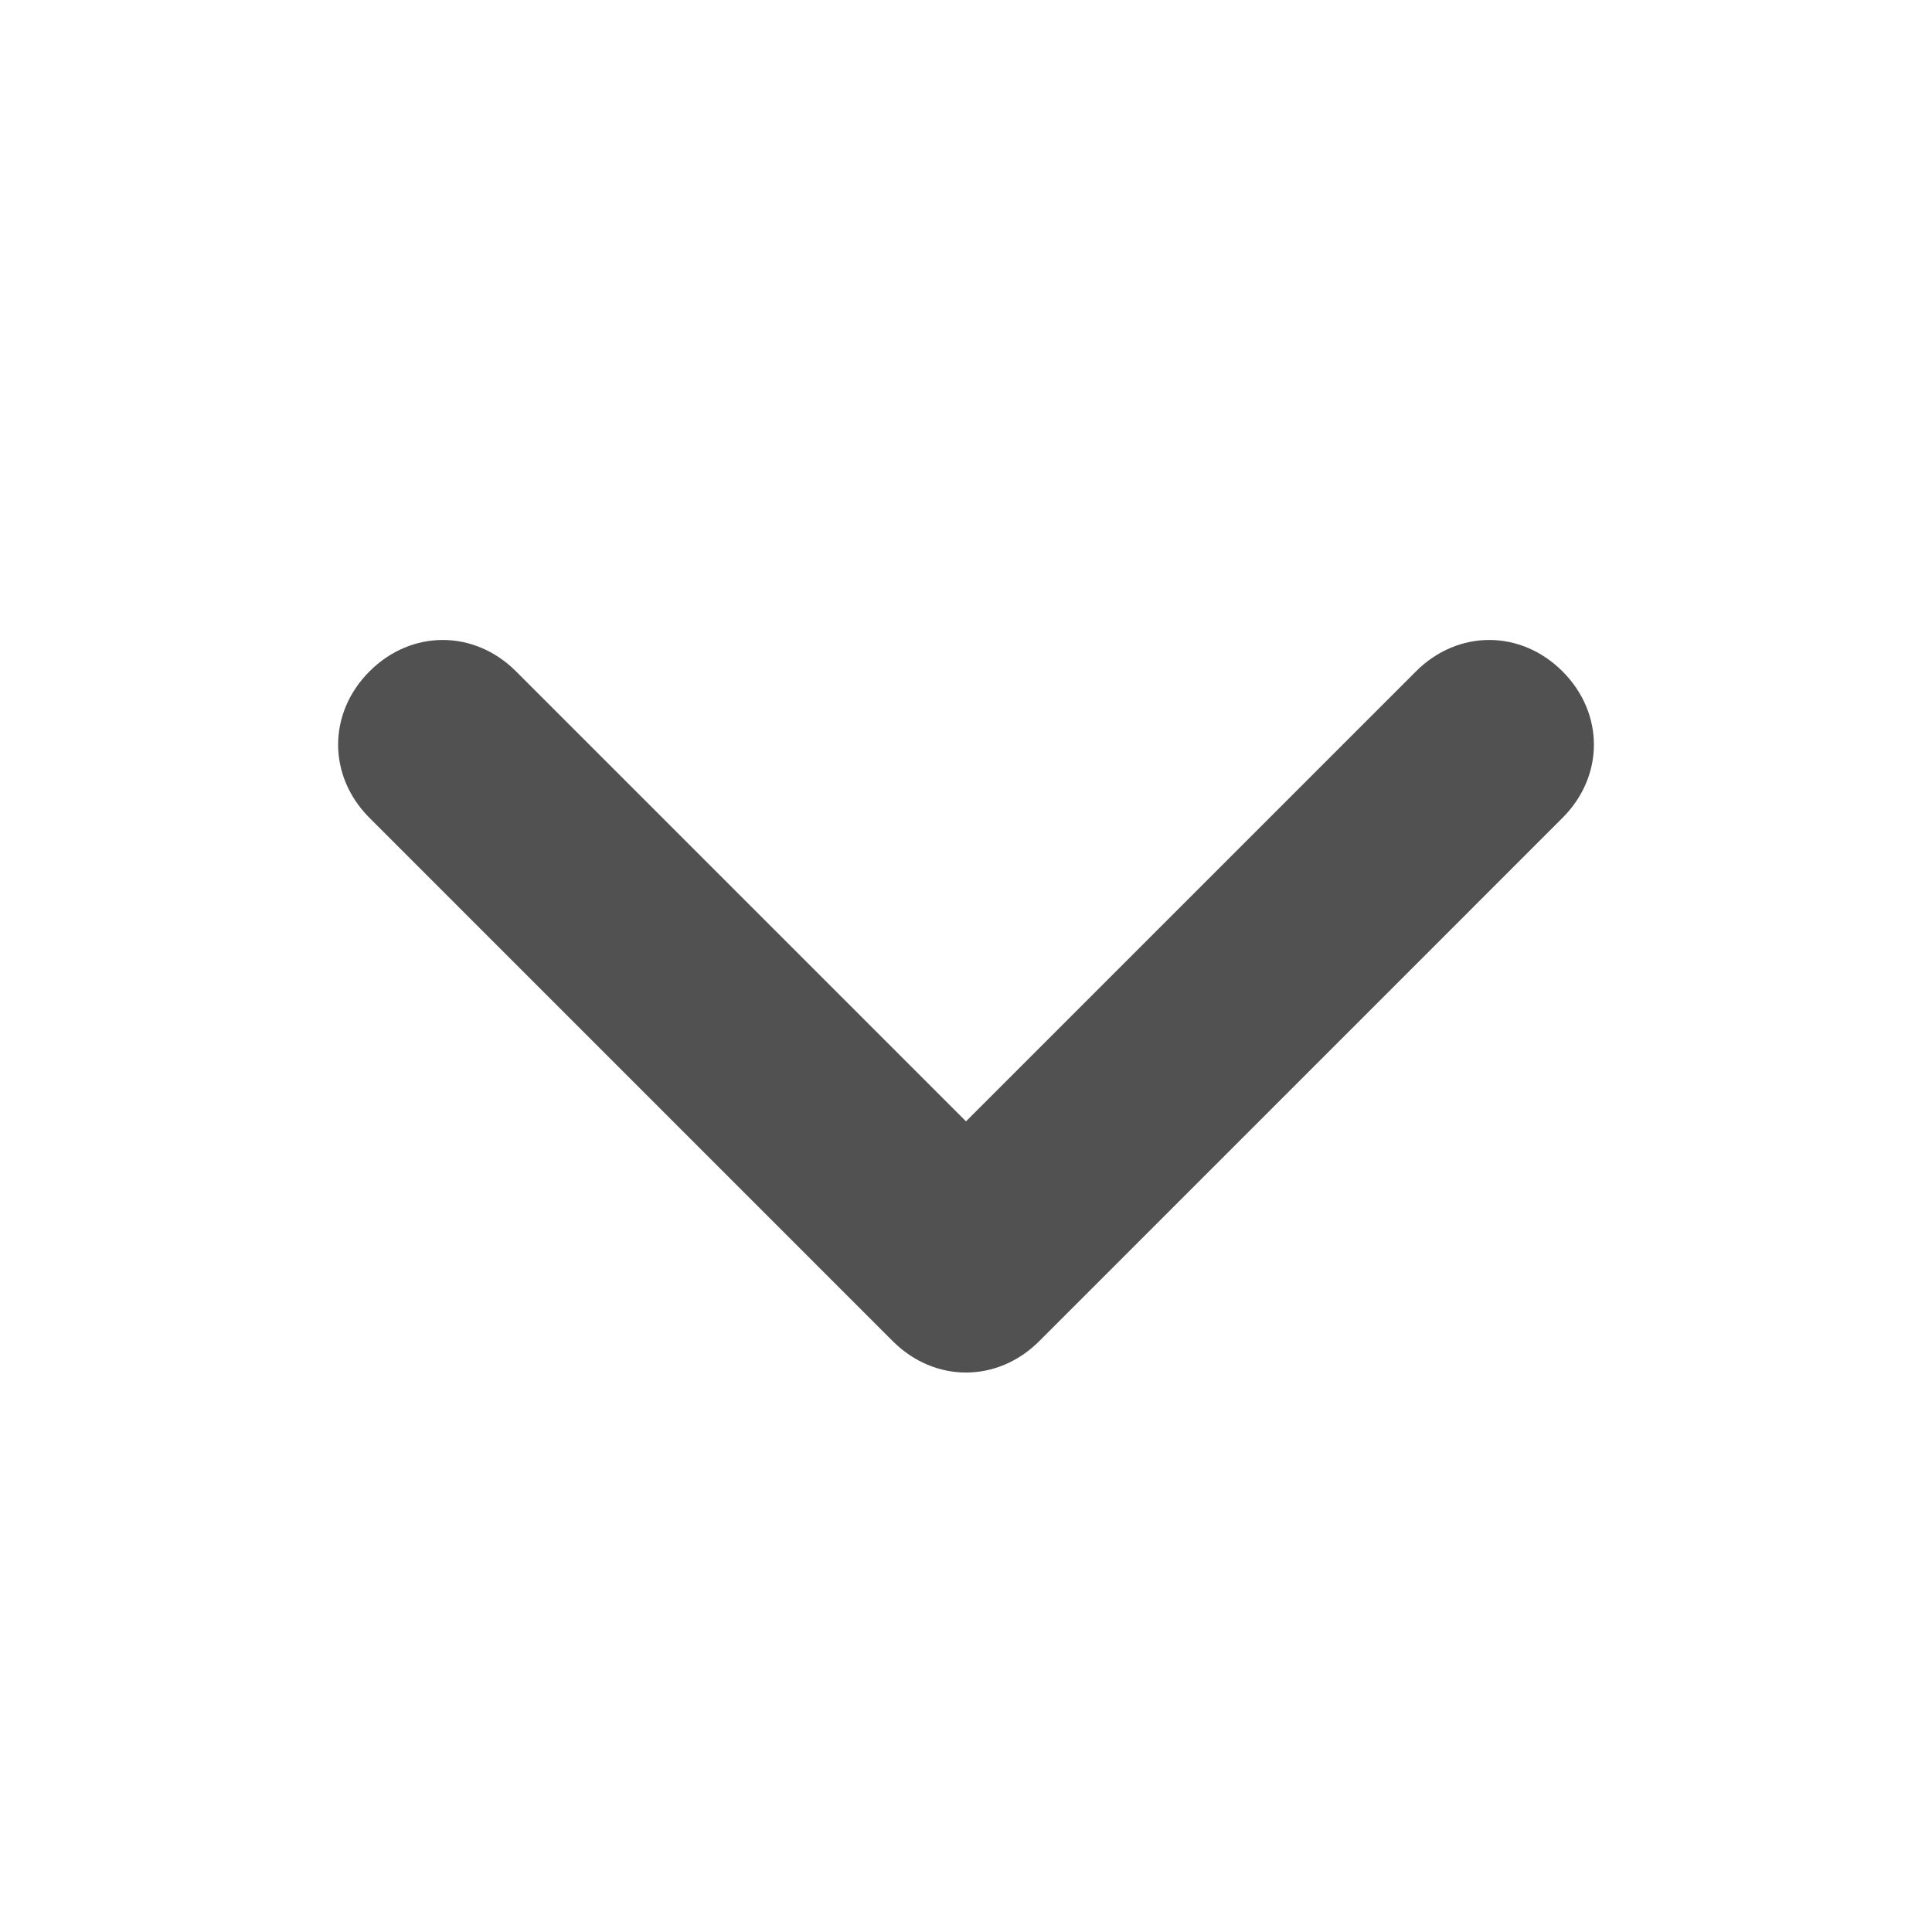
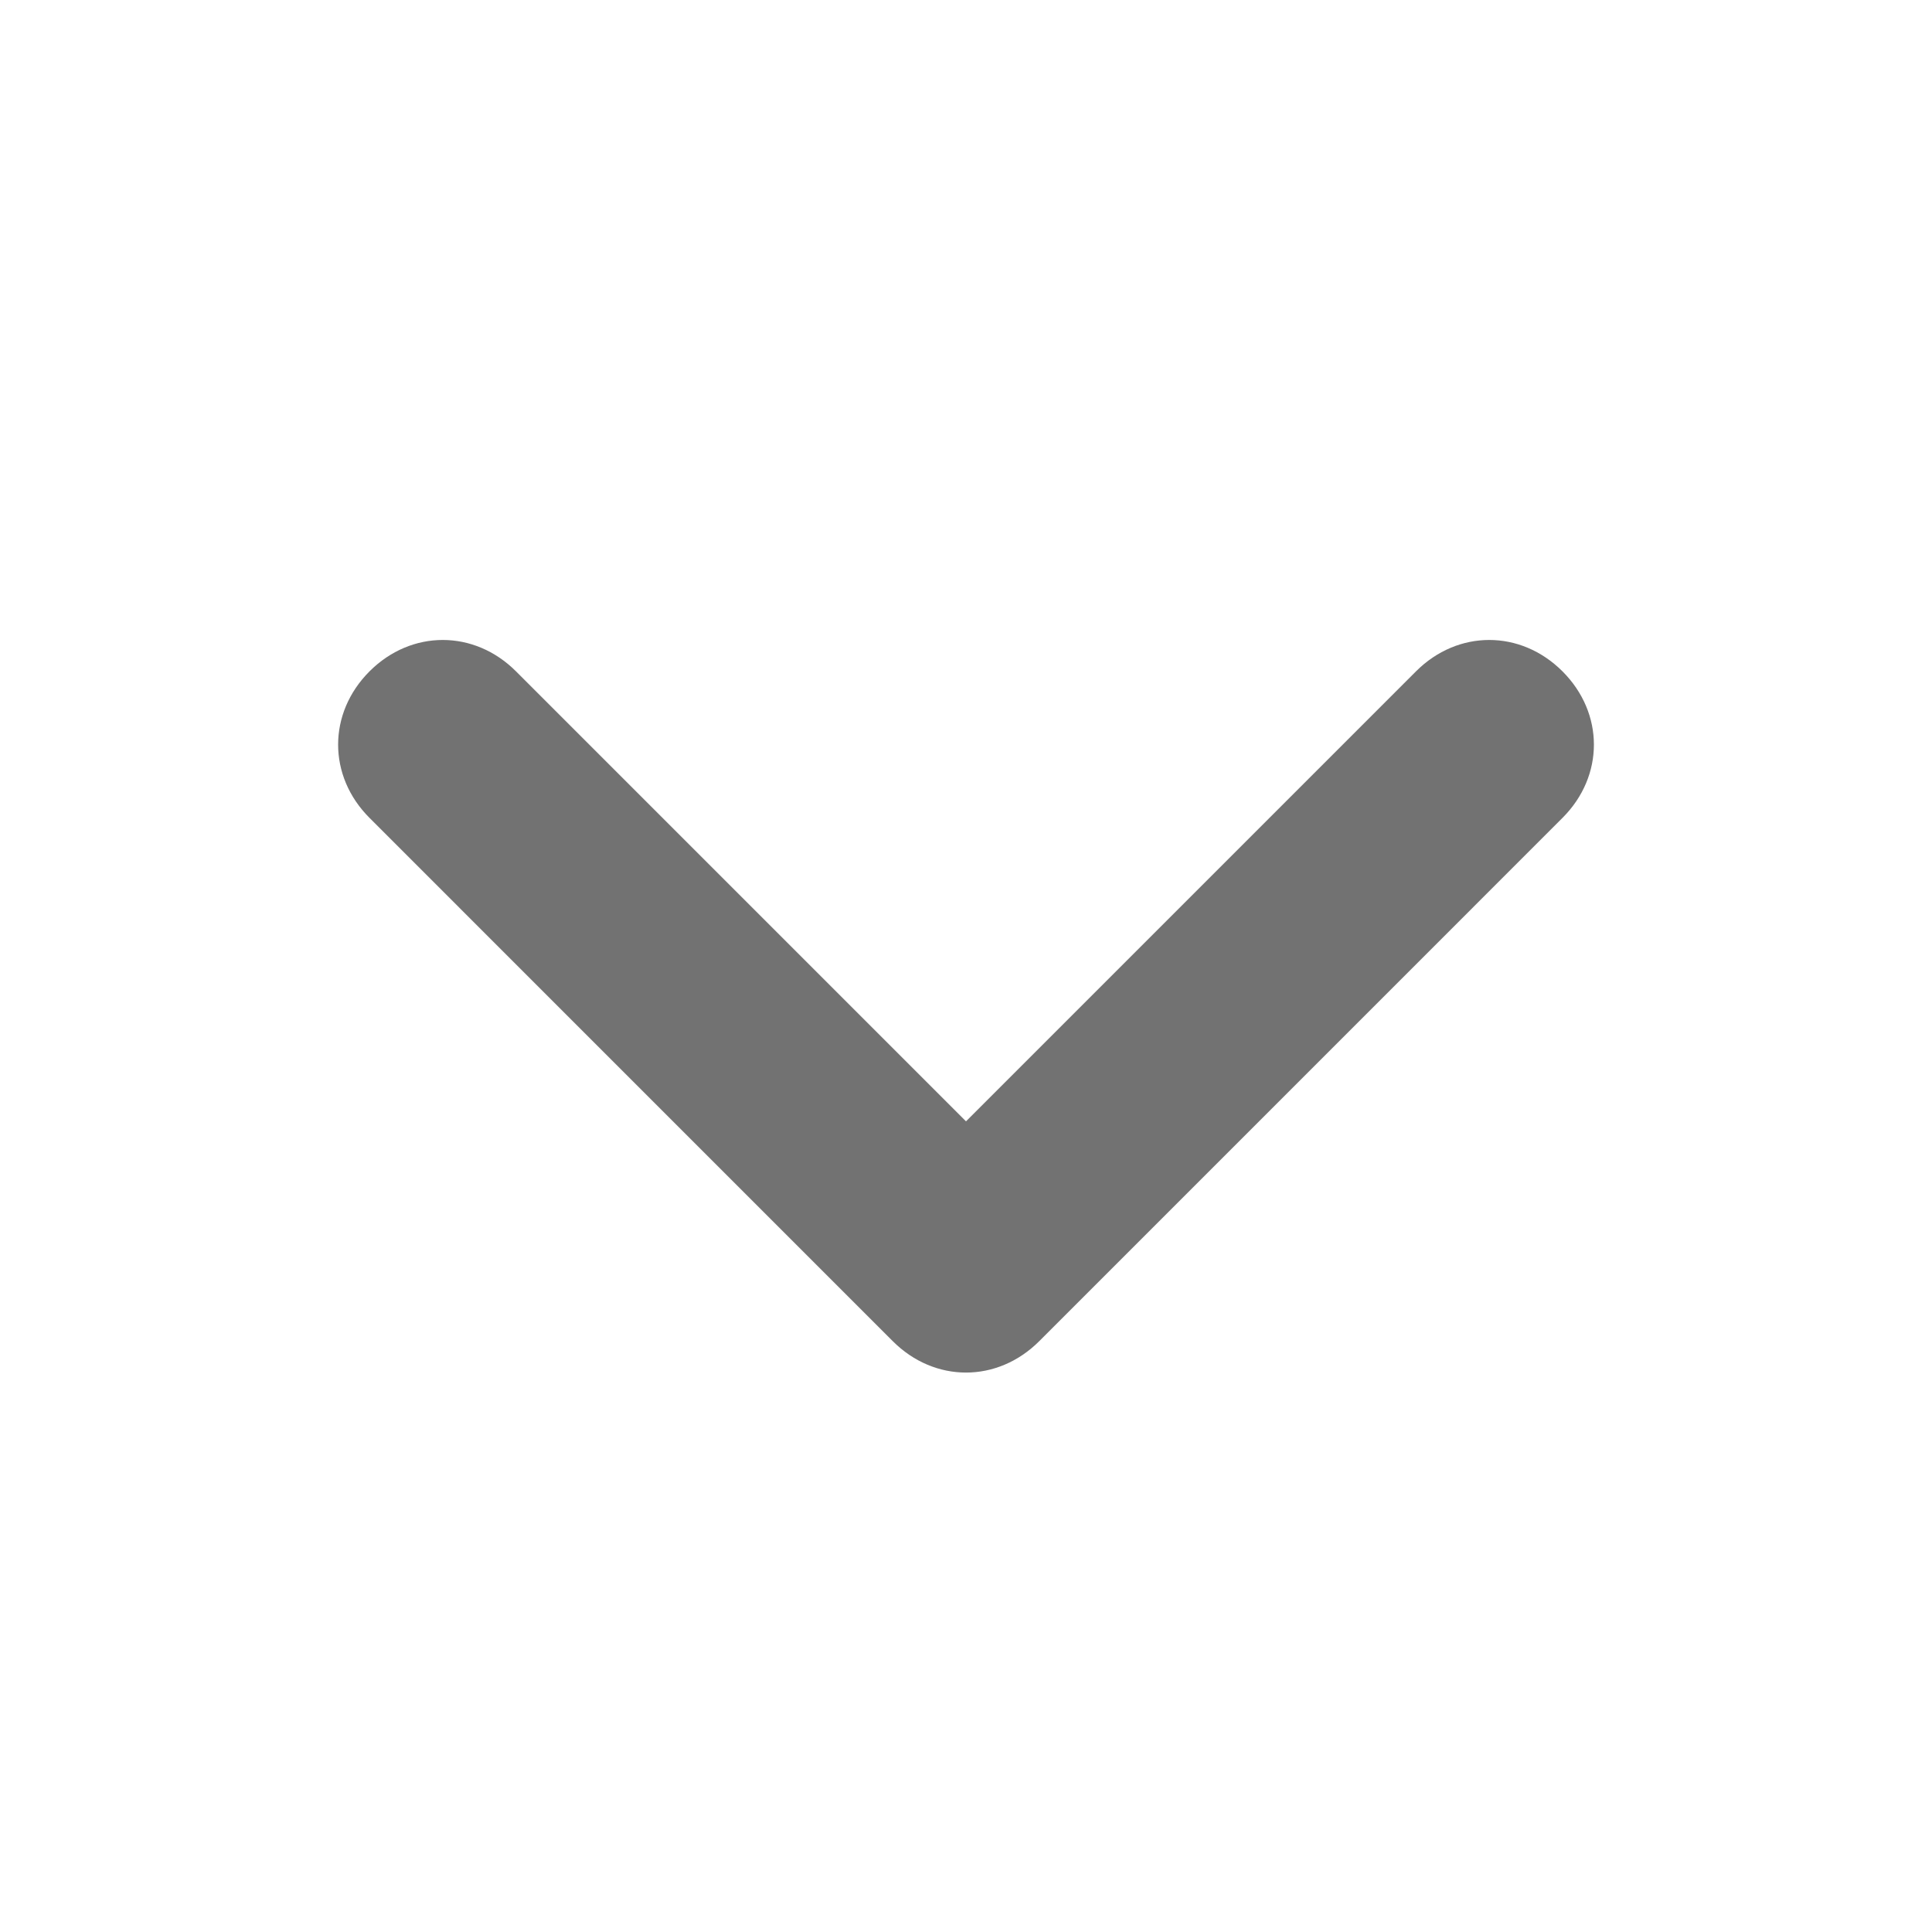
<svg xmlns="http://www.w3.org/2000/svg" version="1.1" id="图层_1" x="0px" y="0px" width="64px" height="64px" viewBox="0 0 64 64" enable-background="new 0 0 64 64" xml:space="preserve">
-   <path fill="#515151" d="M32,37.146L46.906,22.24c1.387-1.387,3.466-1.387,4.854,0c1.387,1.387,1.387,3.467,0,4.853L34.427,44.427  c-1.387,1.387-3.467,1.387-4.854,0L12.24,27.093c-1.386-1.386-1.386-3.466,0-4.853c1.387-1.387,3.467-1.387,4.854,0L32,37.146z" />
+   <path fill="#727272" d="M32,37.146L46.906,22.24c1.387-1.387,3.466-1.387,4.854,0c1.387,1.387,1.387,3.467,0,4.853L34.427,44.427  c-1.387,1.388-3.467,1.388-4.854,0L12.24,27.093c-1.386-1.386-1.386-3.466,0-4.853c1.387-1.387,3.467-1.387,4.854,0L32,37.146z" />
</svg>
